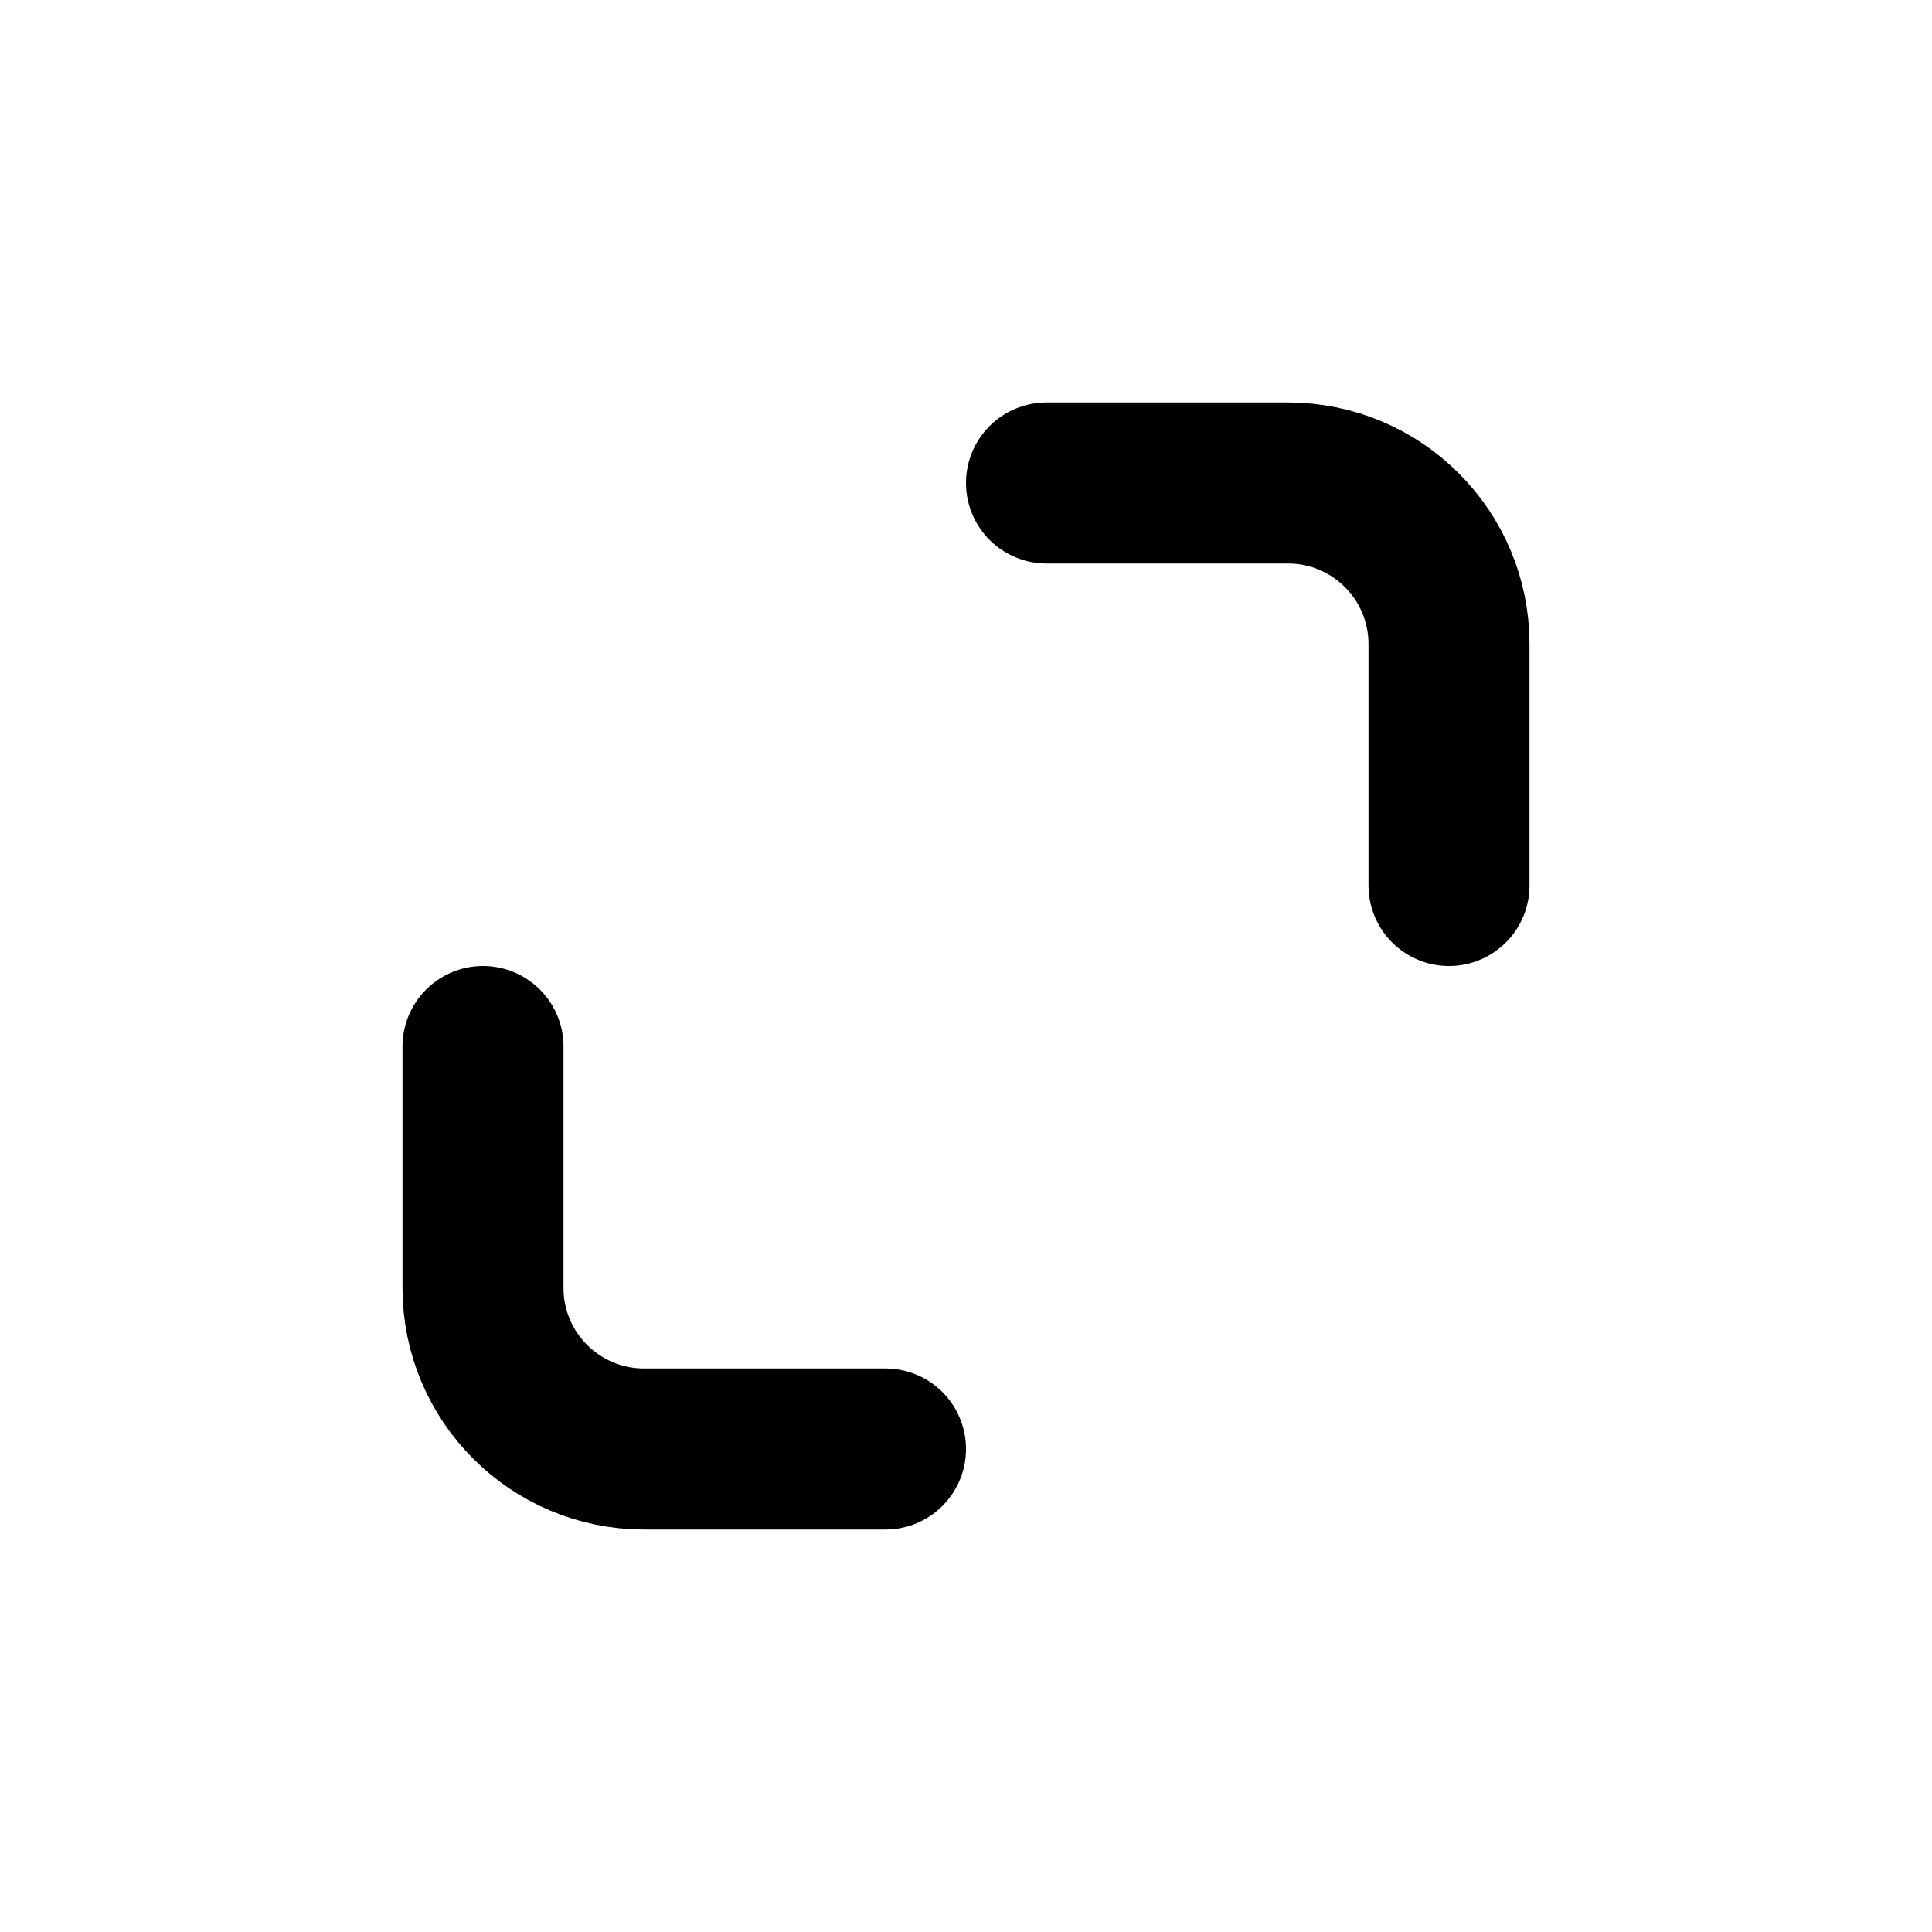
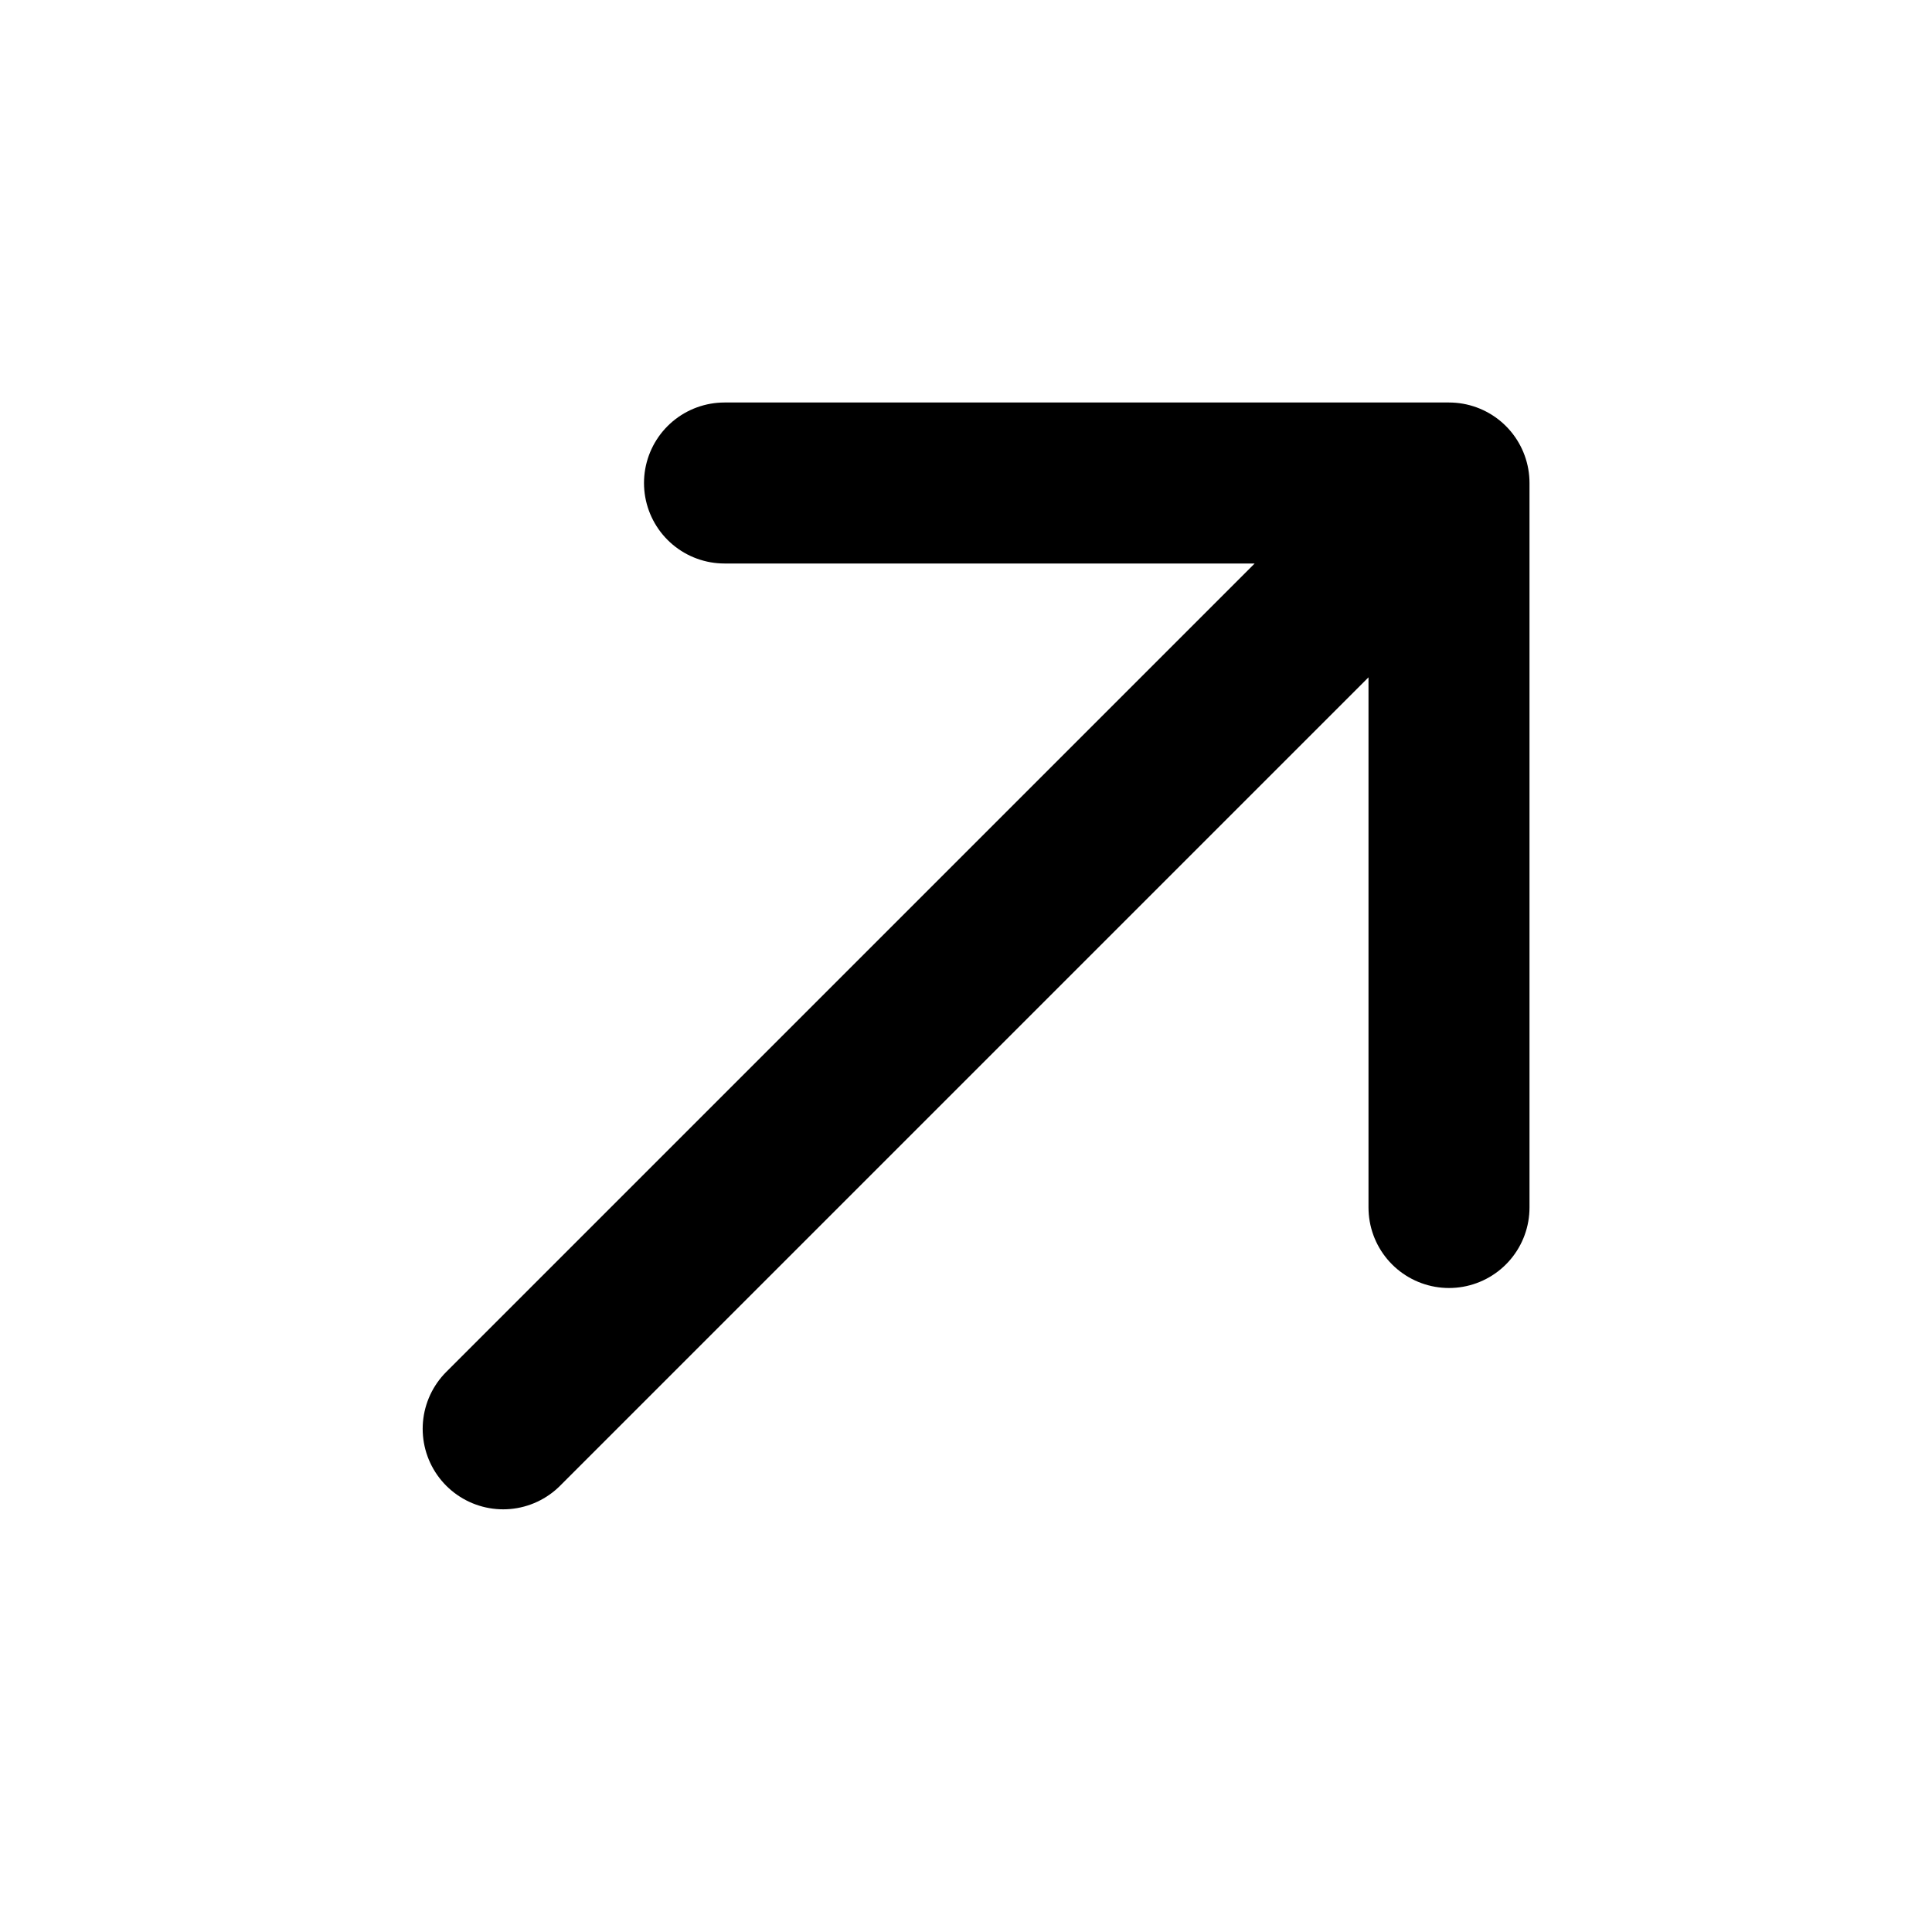
<svg xmlns="http://www.w3.org/2000/svg" width="18" height="18" viewBox="0 0 18 18" fill="none">
-   <path d="M4.5 9.75V12C4.5 12.828 5.172 13.5 6 13.5H8.25" stroke="currentColor" stroke-width="1.5" stroke-linecap="round" stroke-linejoin="round" />
-   <path d="M9.75 4.5H12C12.828 4.5 13.5 5.172 13.5 6V8.25" stroke="currentColor" stroke-width="1.5" stroke-linecap="round" stroke-linejoin="round" />
+   <path d="M13.5 11.25V4.5M13.5 4.5H6.75M13.5 4.5L4.688 13.312" stroke="currentColor" stroke-width="1.5" stroke-linecap="round" stroke-linejoin="round" />
</svg>
